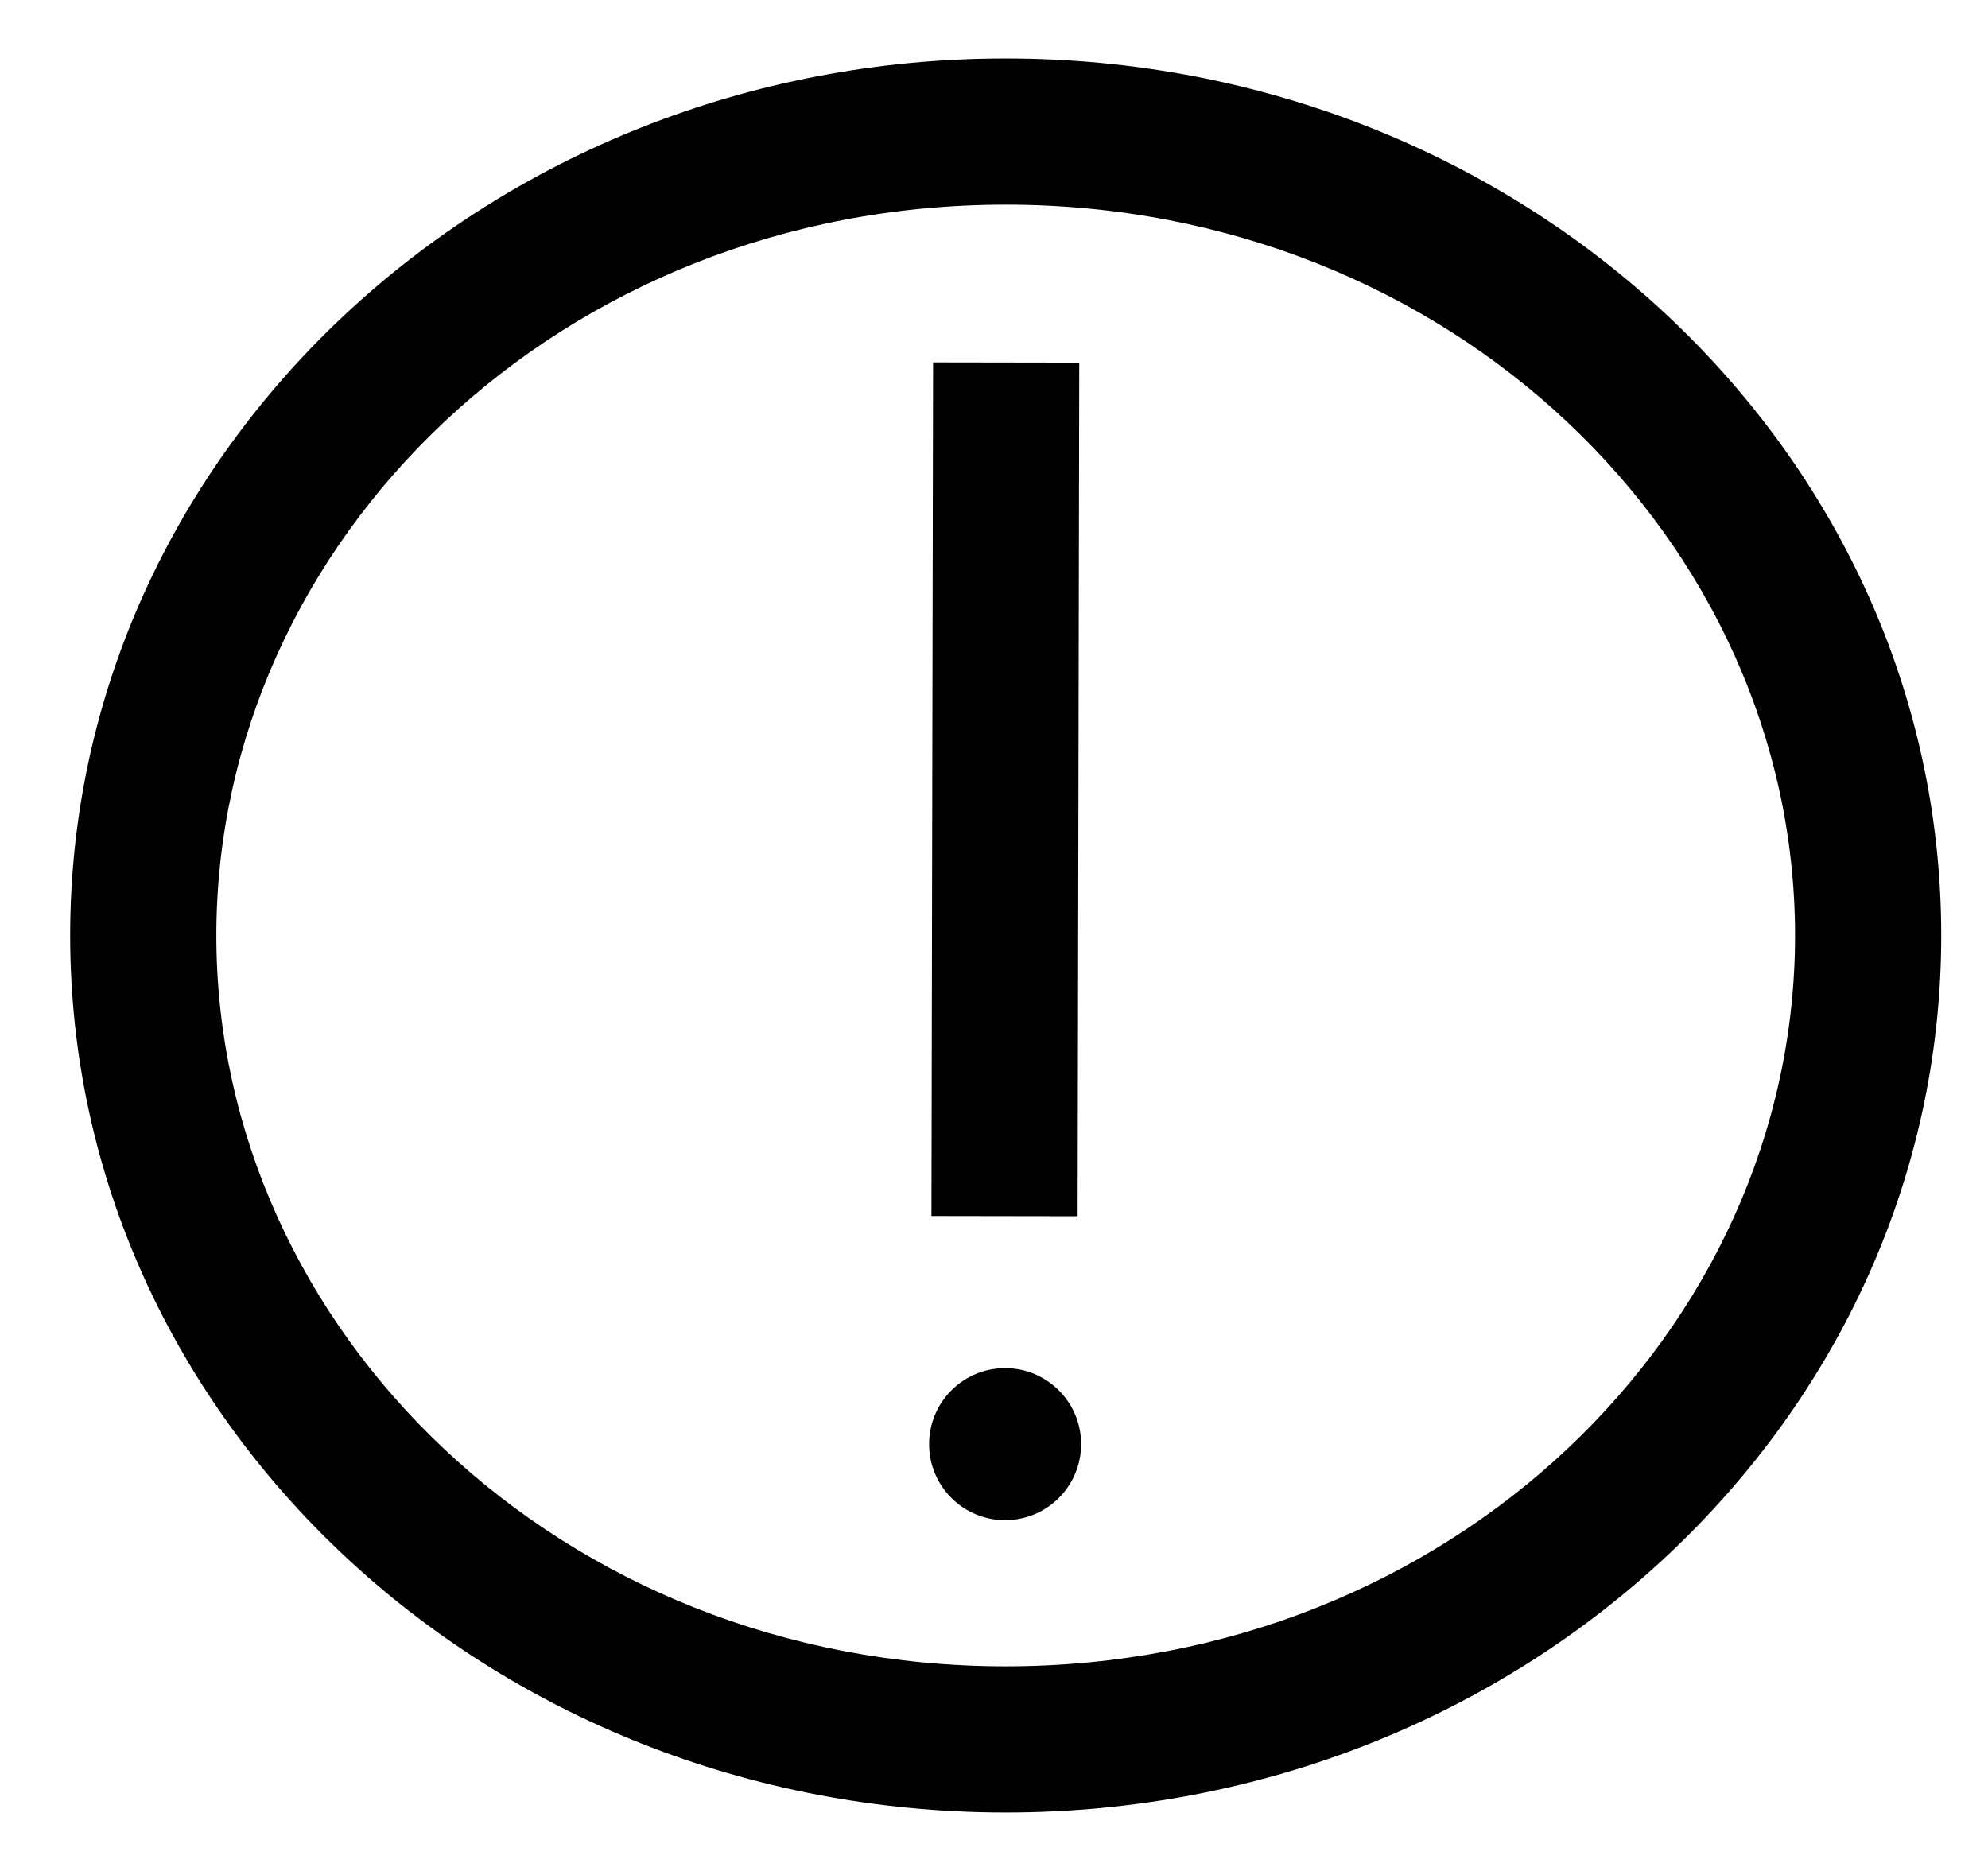
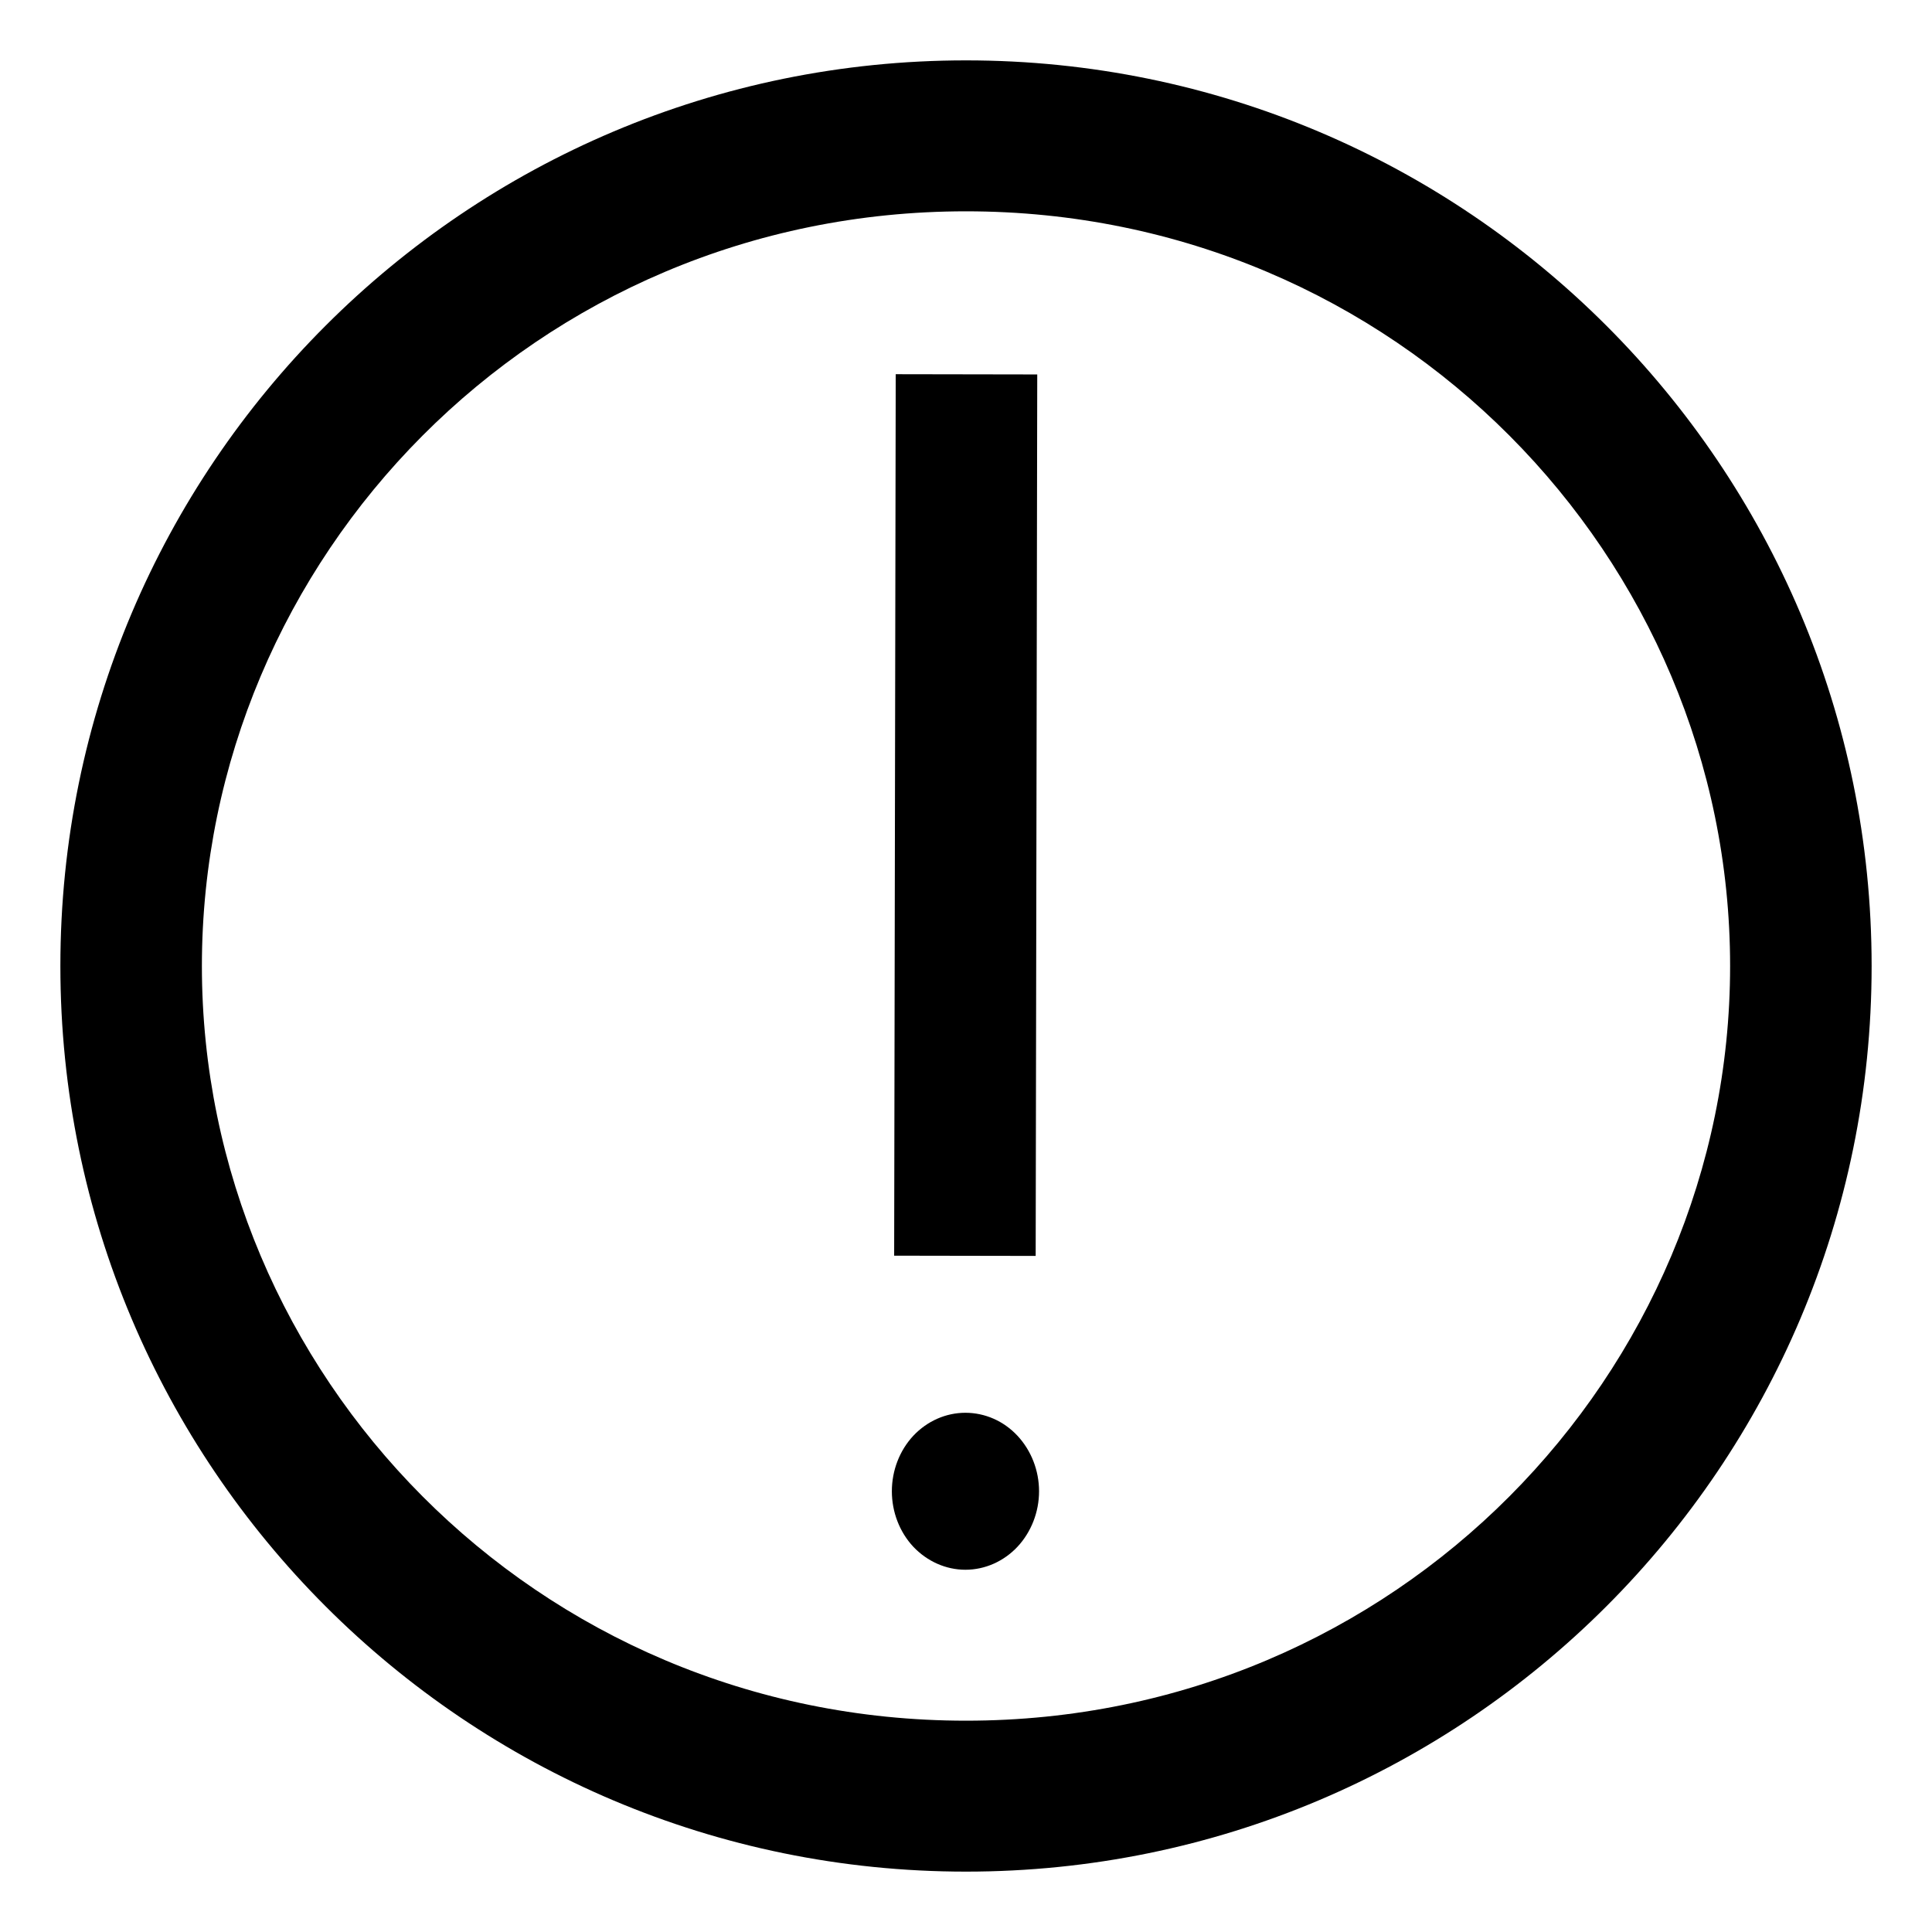
- <svg xmlns="http://www.w3.org/2000/svg" width="17" height="16" viewBox="0 0 17 16">
-   <path fill-rule="evenodd" d="M15.35 8c0 3.377-2.945 6.25-6.75 6.25S1.85 11.377 1.85 8 4.795 1.75 8.6 1.75 15.35 4.623 15.35 8zm1.25 0c0 4.142-3.582 7.5-8 7.5S.6 12.142.6 8C.6 3.858 4.182.5 8.6.5s8 3.358 8 7.5zM9.229 3.101l-.014 7.3-1.25-.002.014-7.3 1.25.002zm.016 9.249a.65.65 0 1 0-1.3 0 .65.65 0 0 0 1.3 0z" />
+ <svg xmlns="http://www.w3.org/2000/svg" width="16" height="16" viewBox="0 0 16 16">
+   <path fill-rule="evenodd" clip-rule="evenodd" d="M14.328 8C14.328 11.377 11.567 14.25 8 14.25C4.433 14.25 1.672 11.377 1.672 8C1.672 4.623 4.433 1.75 8 1.75C11.567 1.75 14.328 4.623 14.328 8ZM15.5 8C15.5 12.142 12.142 15.5 8 15.5C3.858 15.5 0.5 12.142 0.5 8C0.5 3.858 3.858 0.5 8 0.5C12.142 0.5 15.5 3.858 15.5 8ZM8.59 3.101L8.577 10.401L7.405 10.399L7.418 3.099L8.59 3.101ZM8.605 12.35C8.605 12.178 8.54 12.012 8.426 11.89C8.312 11.768 8.157 11.7 7.995 11.7C7.834 11.7 7.679 11.768 7.564 11.89C7.45 12.012 7.386 12.178 7.386 12.35C7.386 12.522 7.45 12.688 7.564 12.81C7.679 12.931 7.834 13 7.995 13C8.157 13 8.312 12.931 8.426 12.81C8.54 12.688 8.605 12.522 8.605 12.35Z" />
</svg>
